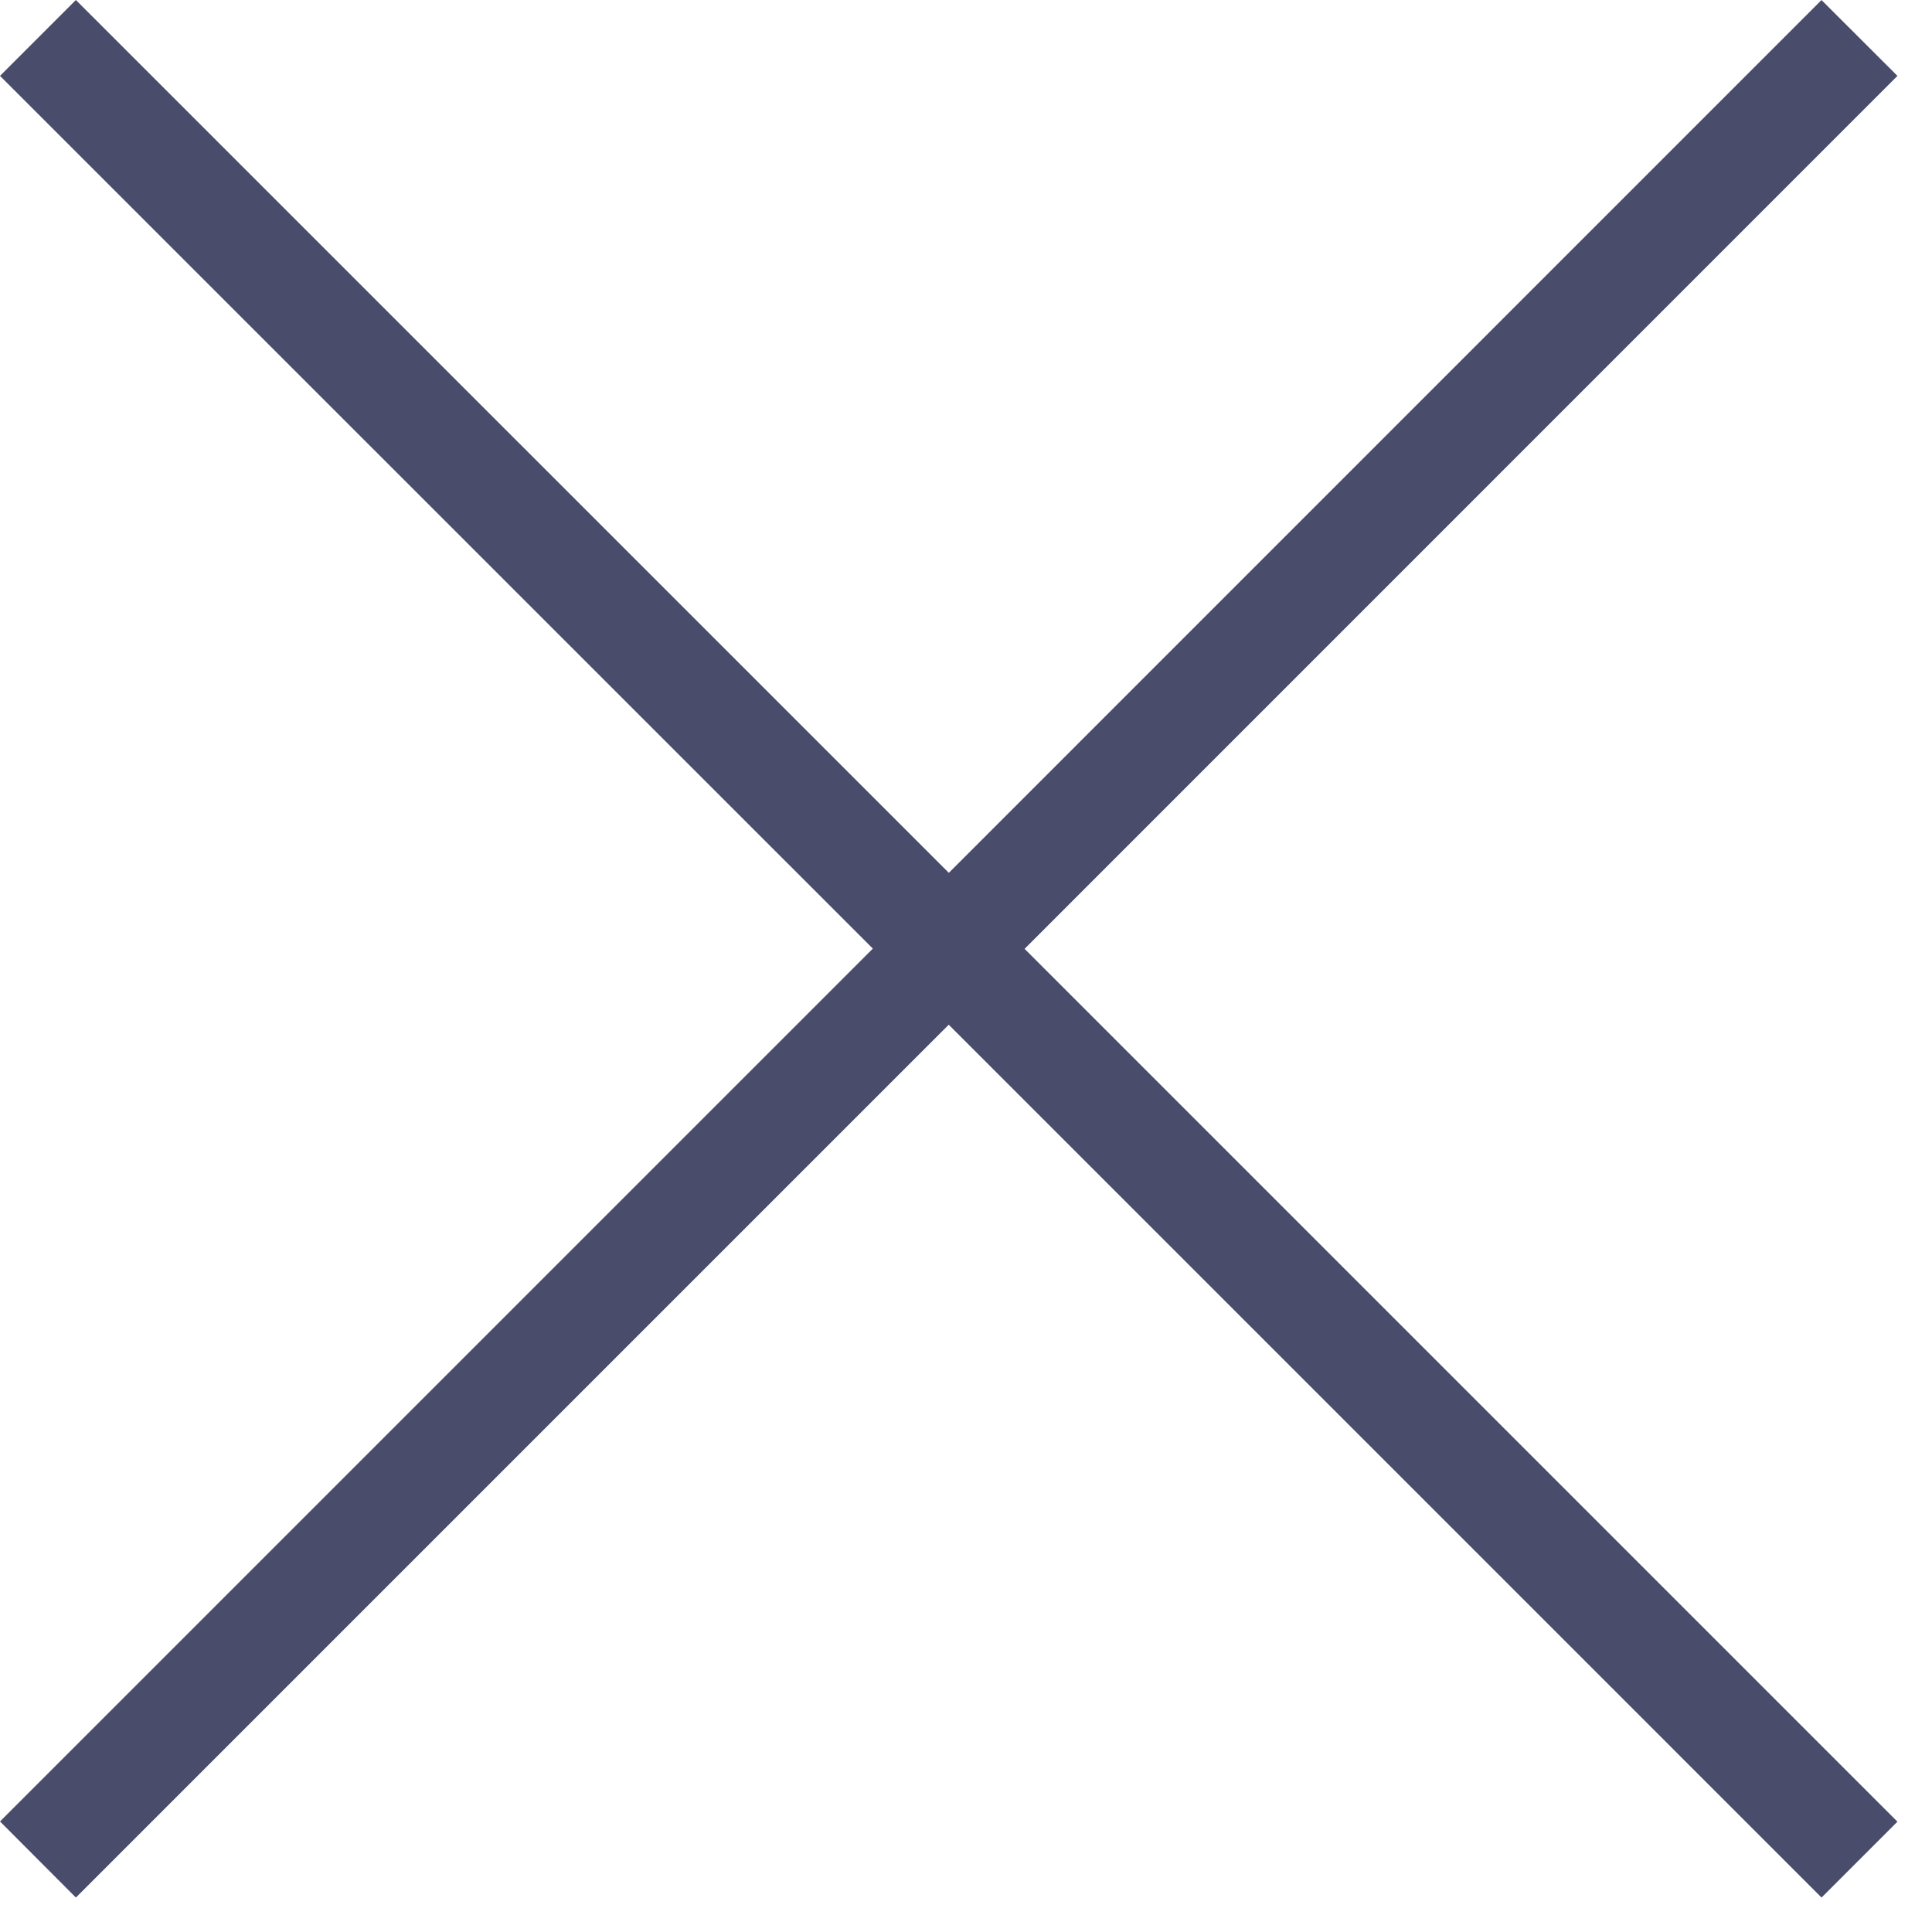
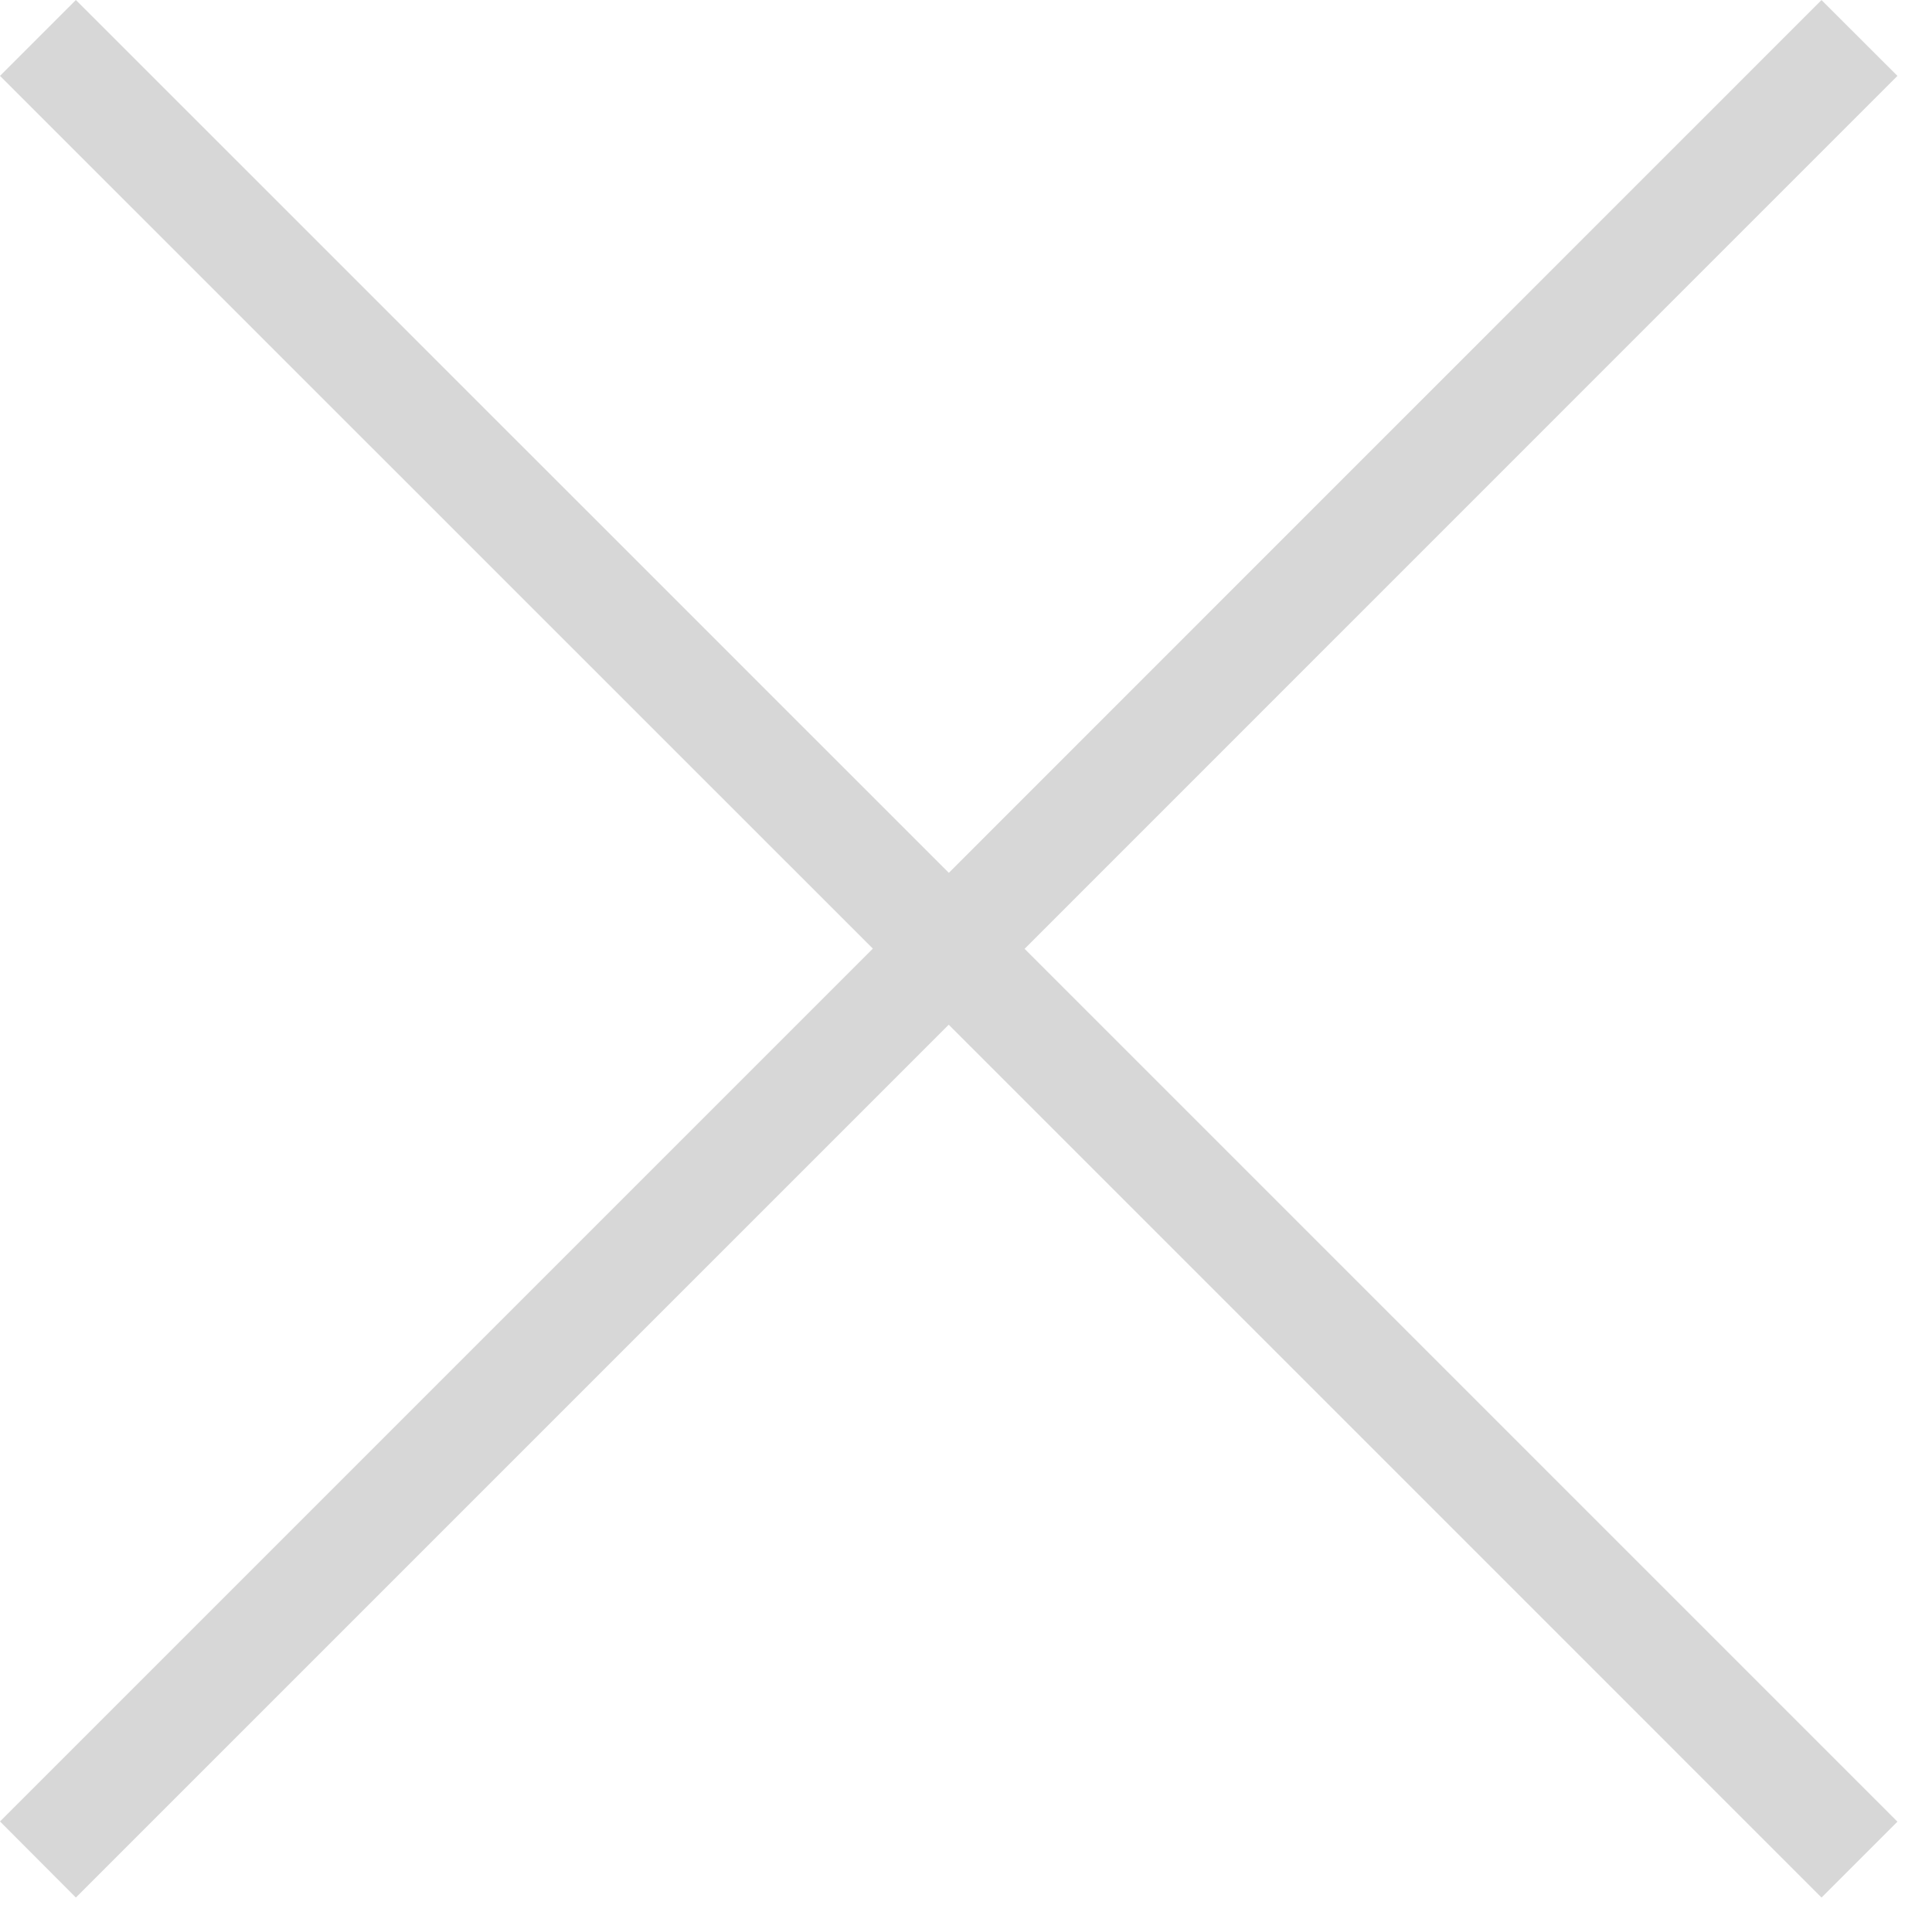
<svg xmlns="http://www.w3.org/2000/svg" width="18" height="18">
-   <path fill="#494C6B" fill-rule="evenodd" d="M16.97 0l.708.707L9.546 8.84l8.132 8.132-.707.707-8.132-8.132-8.132 8.132L0 16.97l8.132-8.132L0 .707.707 0 8.84 8.132 16.971 0z" />
+   <path fill="#8885" fill-rule="evenodd" d="M16.97 0l.708.707L9.546 8.84l8.132 8.132-.707.707-8.132-8.132-8.132 8.132L0 16.97l8.132-8.132L0 .707.707 0 8.84 8.132 16.971 0z" />
</svg>
